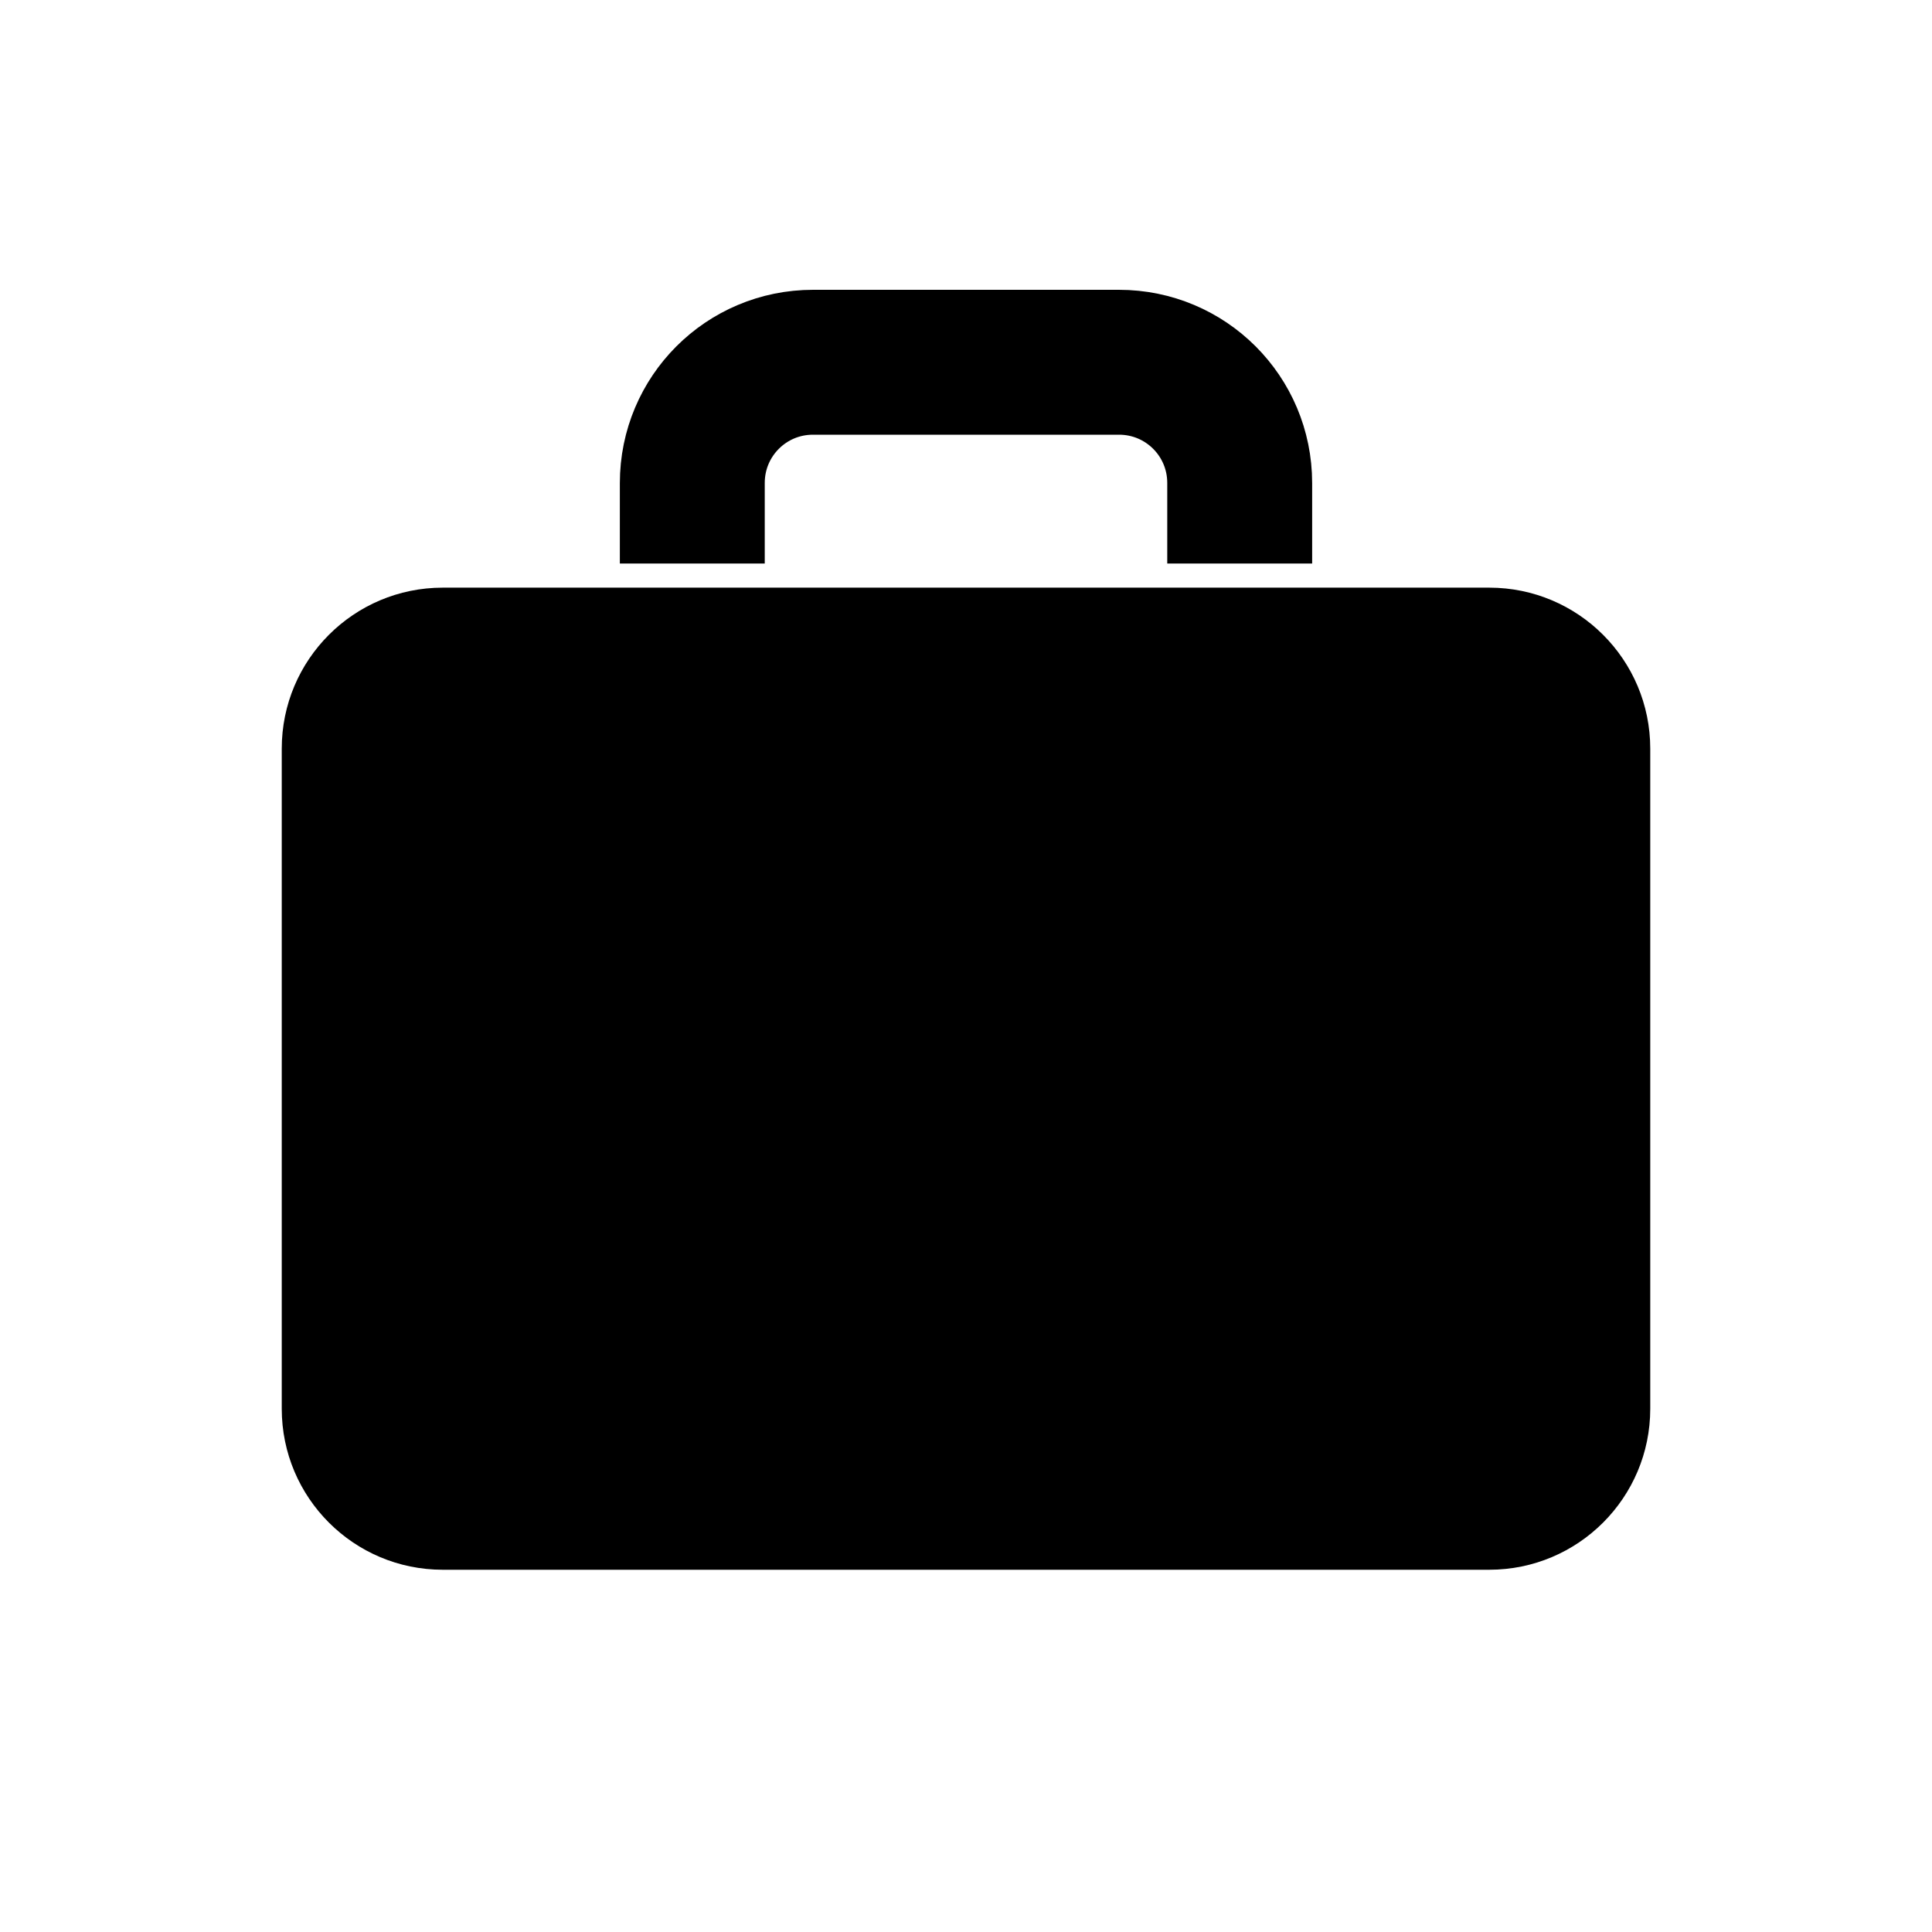
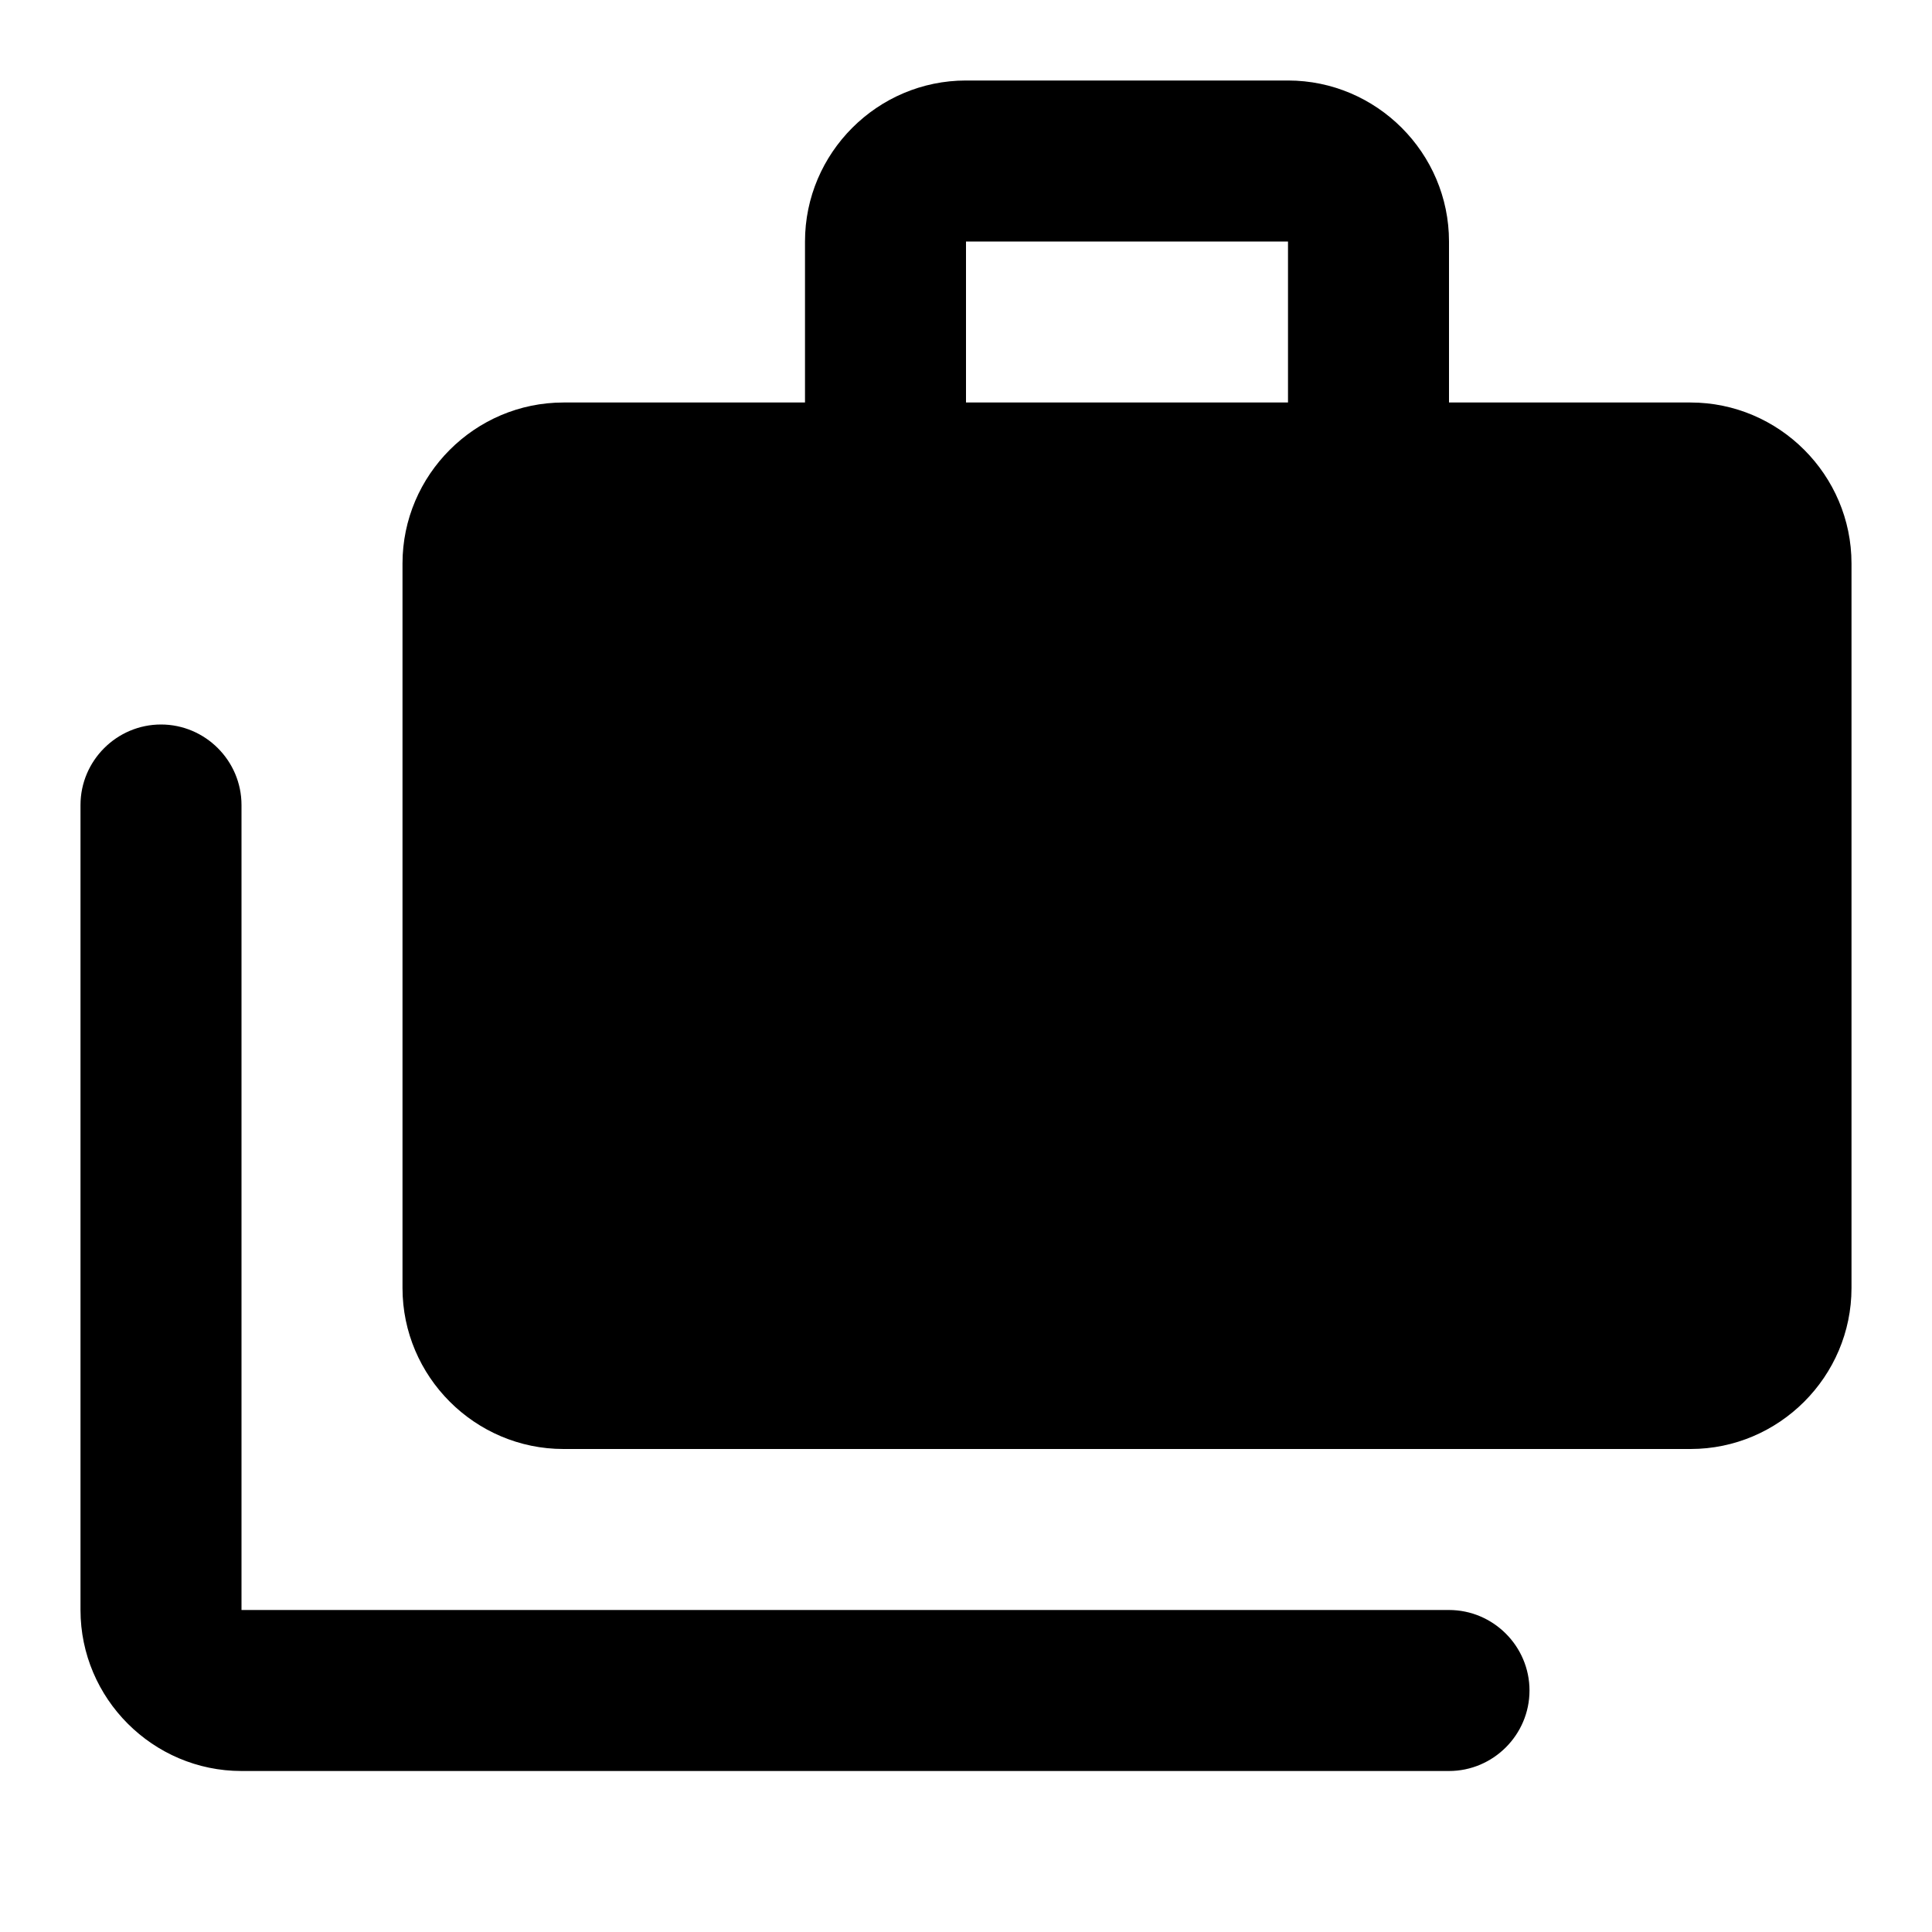
<svg xmlns="http://www.w3.org/2000/svg" viewBox="0 0 24 24" fill="none">
-   <path d="M8.6 7V6C8.6 5.17 9.27 4.5 10.1 4.5H13.9C14.73 4.5 15.4 5.17 15.4 6V7" stroke="#000000" stroke-width="1.8" stroke-linejoin="round" />
-   <rect x="3.5" y="7.3" width="17" height="12.2" rx="2" fill="#000000" />
+   <path fill="#000000" d="M18,5V3c0,-1.1 -0.9,-2 -2,-2h-4c-1.1,0 -2,0.9 -2,2v2H7C5.9,5 5,5.9 5,7v9c0,1.1 0.9,2 2,2h14c1.1,0 2,-0.9 2,-2V7c0,-1.1 -0.9,-2 -2,-2H18zM16,5h-4V3h4V5zM2,9L2,9c-0.55,0 -1,0.45 -1,1v10c0,1.1 0.9,2 2,2h15c0.55,0 1,-0.45 1,-1v0c0,-0.55 -0.45,-1 -1,-1H3V10C3,9.45 2.55,9 2,9z" />
</svg>
